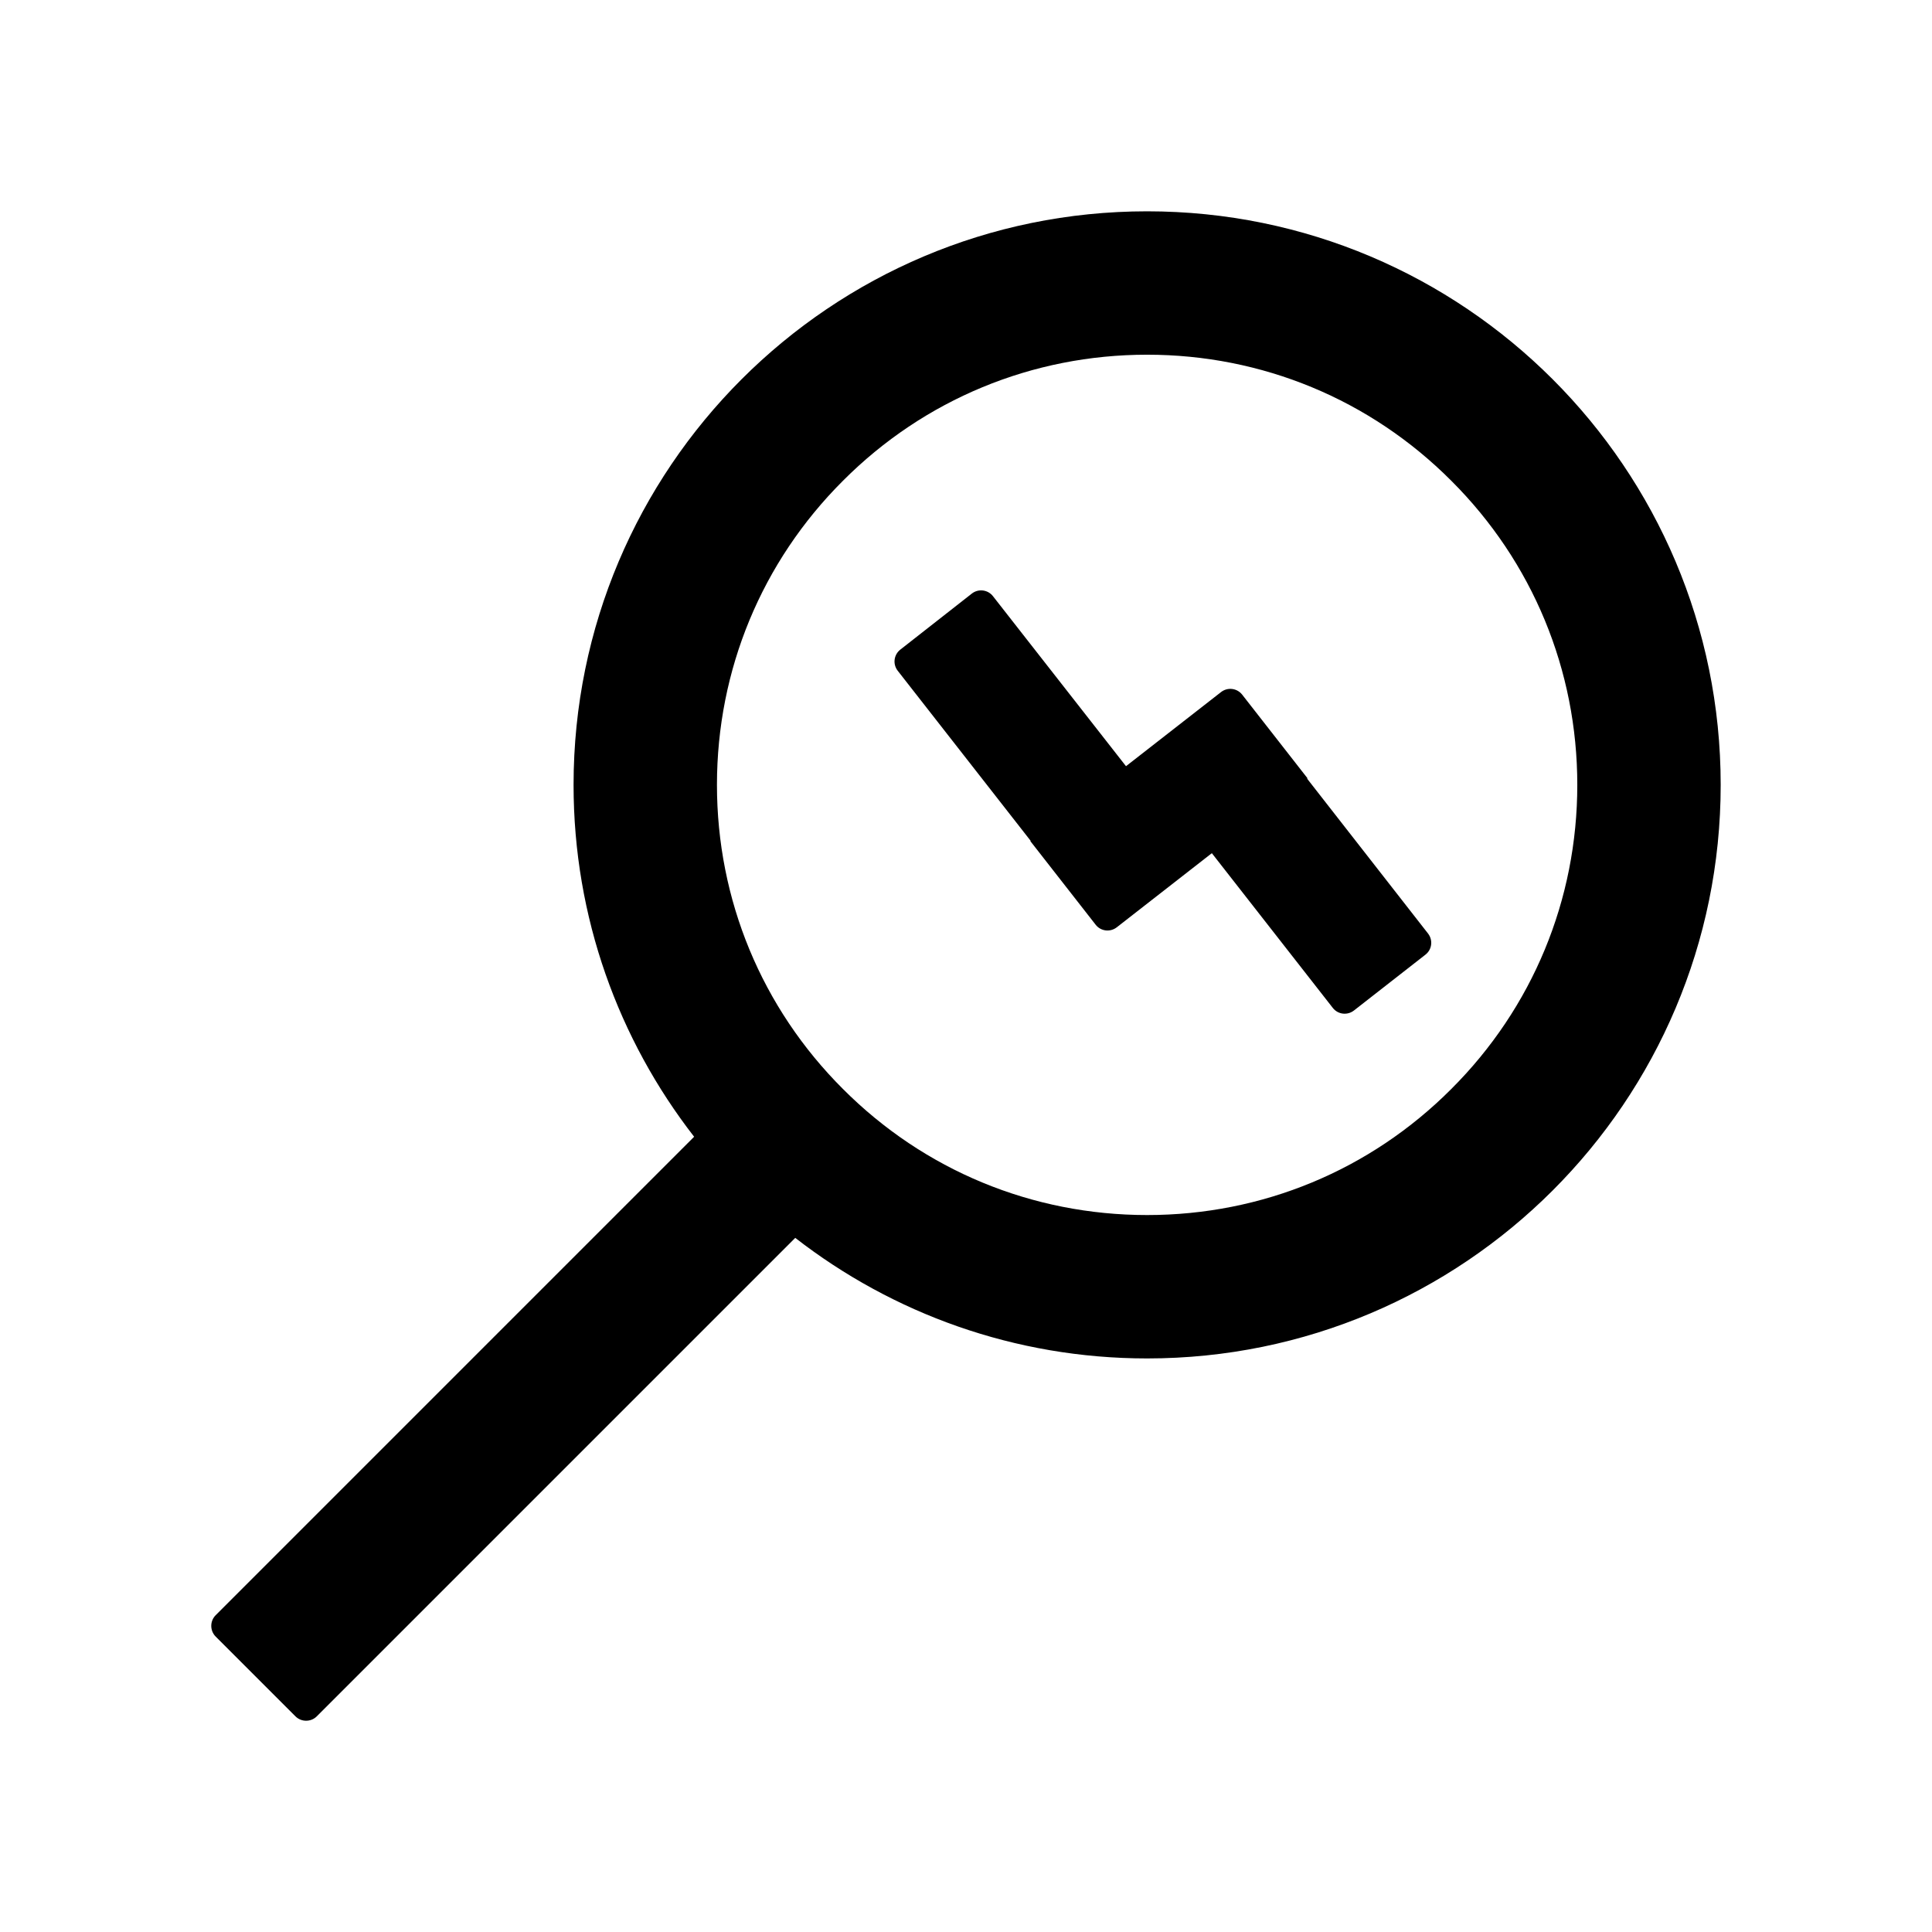
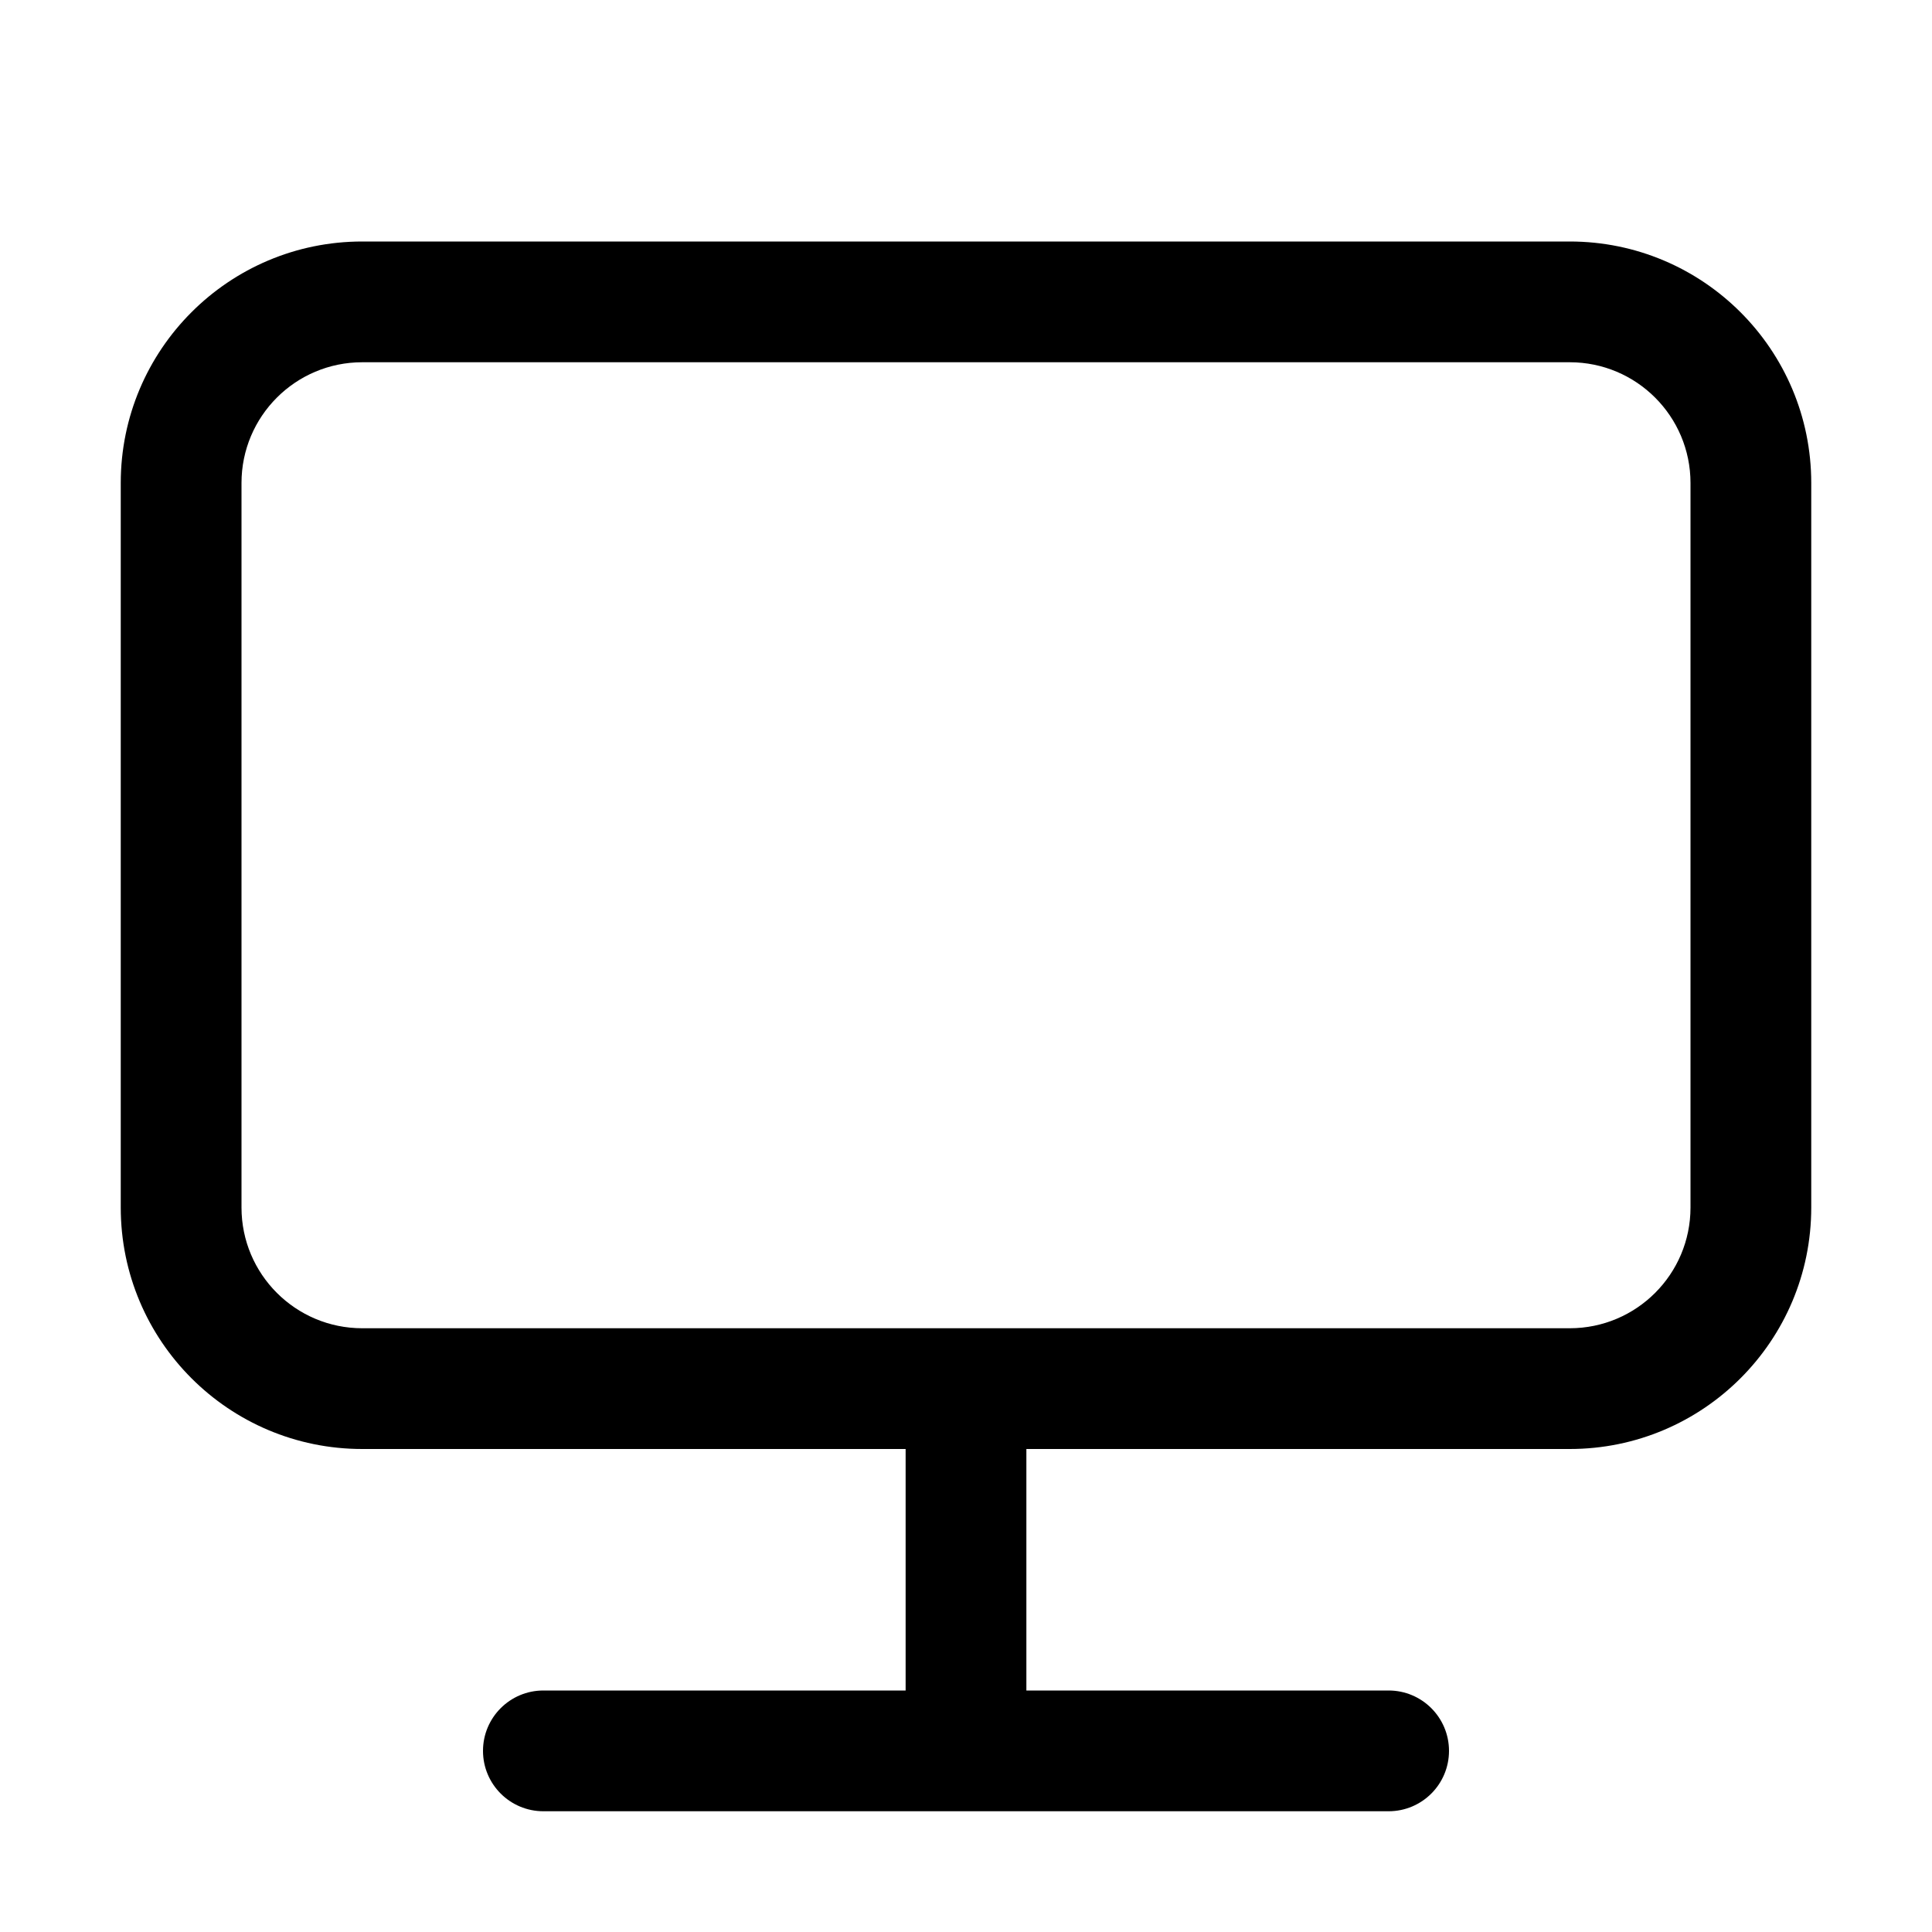
- <svg xmlns="http://www.w3.org/2000/svg" class="icon" viewBox="0 0 1024 1024">
-   <path d="M692.8 412.7l.2-.2-34.6-44.3a7.97 7.97 0 0 0-11.2-1.4l-50.4 39.3-70.5-90.1a7.97 7.97 0 0 0-11.2-1.4l-37.9 29.7a7.97 7.97 0 0 0-1.4 11.2l70.5 90.2-.2.1 34.6 44.3c2.7 3.5 7.7 4.1 11.2 1.4l50.4-39.3 64.1 82c2.7 3.5 7.7 4.1 11.2 1.4l37.9-29.6c3.5-2.7 4.1-7.7 1.4-11.2l-64.1-82.1zM608 112c-167.9 0-304 136.1-304 304 0 70.3 23.9 135 63.9 186.5L114.3 856.1a8.03 8.03 0 0 0 0 11.3l42.3 42.3c3.1 3.1 8.2 3.1 11.3 0l253.6-253.6C473 696.1 537.7 720 608 720c167.9 0 304-136.1 304-304S775.9 112 608 112zm161.2 465.2C726.2 620.3 668.9 644 608 644s-118.2-23.7-161.2-66.8C403.7 534.2 380 476.9 380 416s23.7-118.2 66.8-161.2c43-43.1 100.3-66.8 161.2-66.8s118.2 23.7 161.2 66.8c43.1 43 66.8 100.3 66.8 161.2s-23.7 118.2-66.8 161.2z" />
+ <svg xmlns="http://www.w3.org/2000/svg" viewBox="0 0 1024 1024">
+   <path fill="currentColor" d="M544 768v128h192a32 32 0 1 1 0 64H288a32 32 0 1 1 0-64h192V768H192A128 128 0 0 1 64 640V256a128 128 0 0 1 128-128h640a128 128 0 0 1 128 128v384a128 128 0 0 1-128 128zM192 192a64 64 0 0 0-64 64v384a64 64 0 0 0 64 64h640a64 64 0 0 0 64-64V256a64 64 0 0 0-64-64z" />
</svg>
